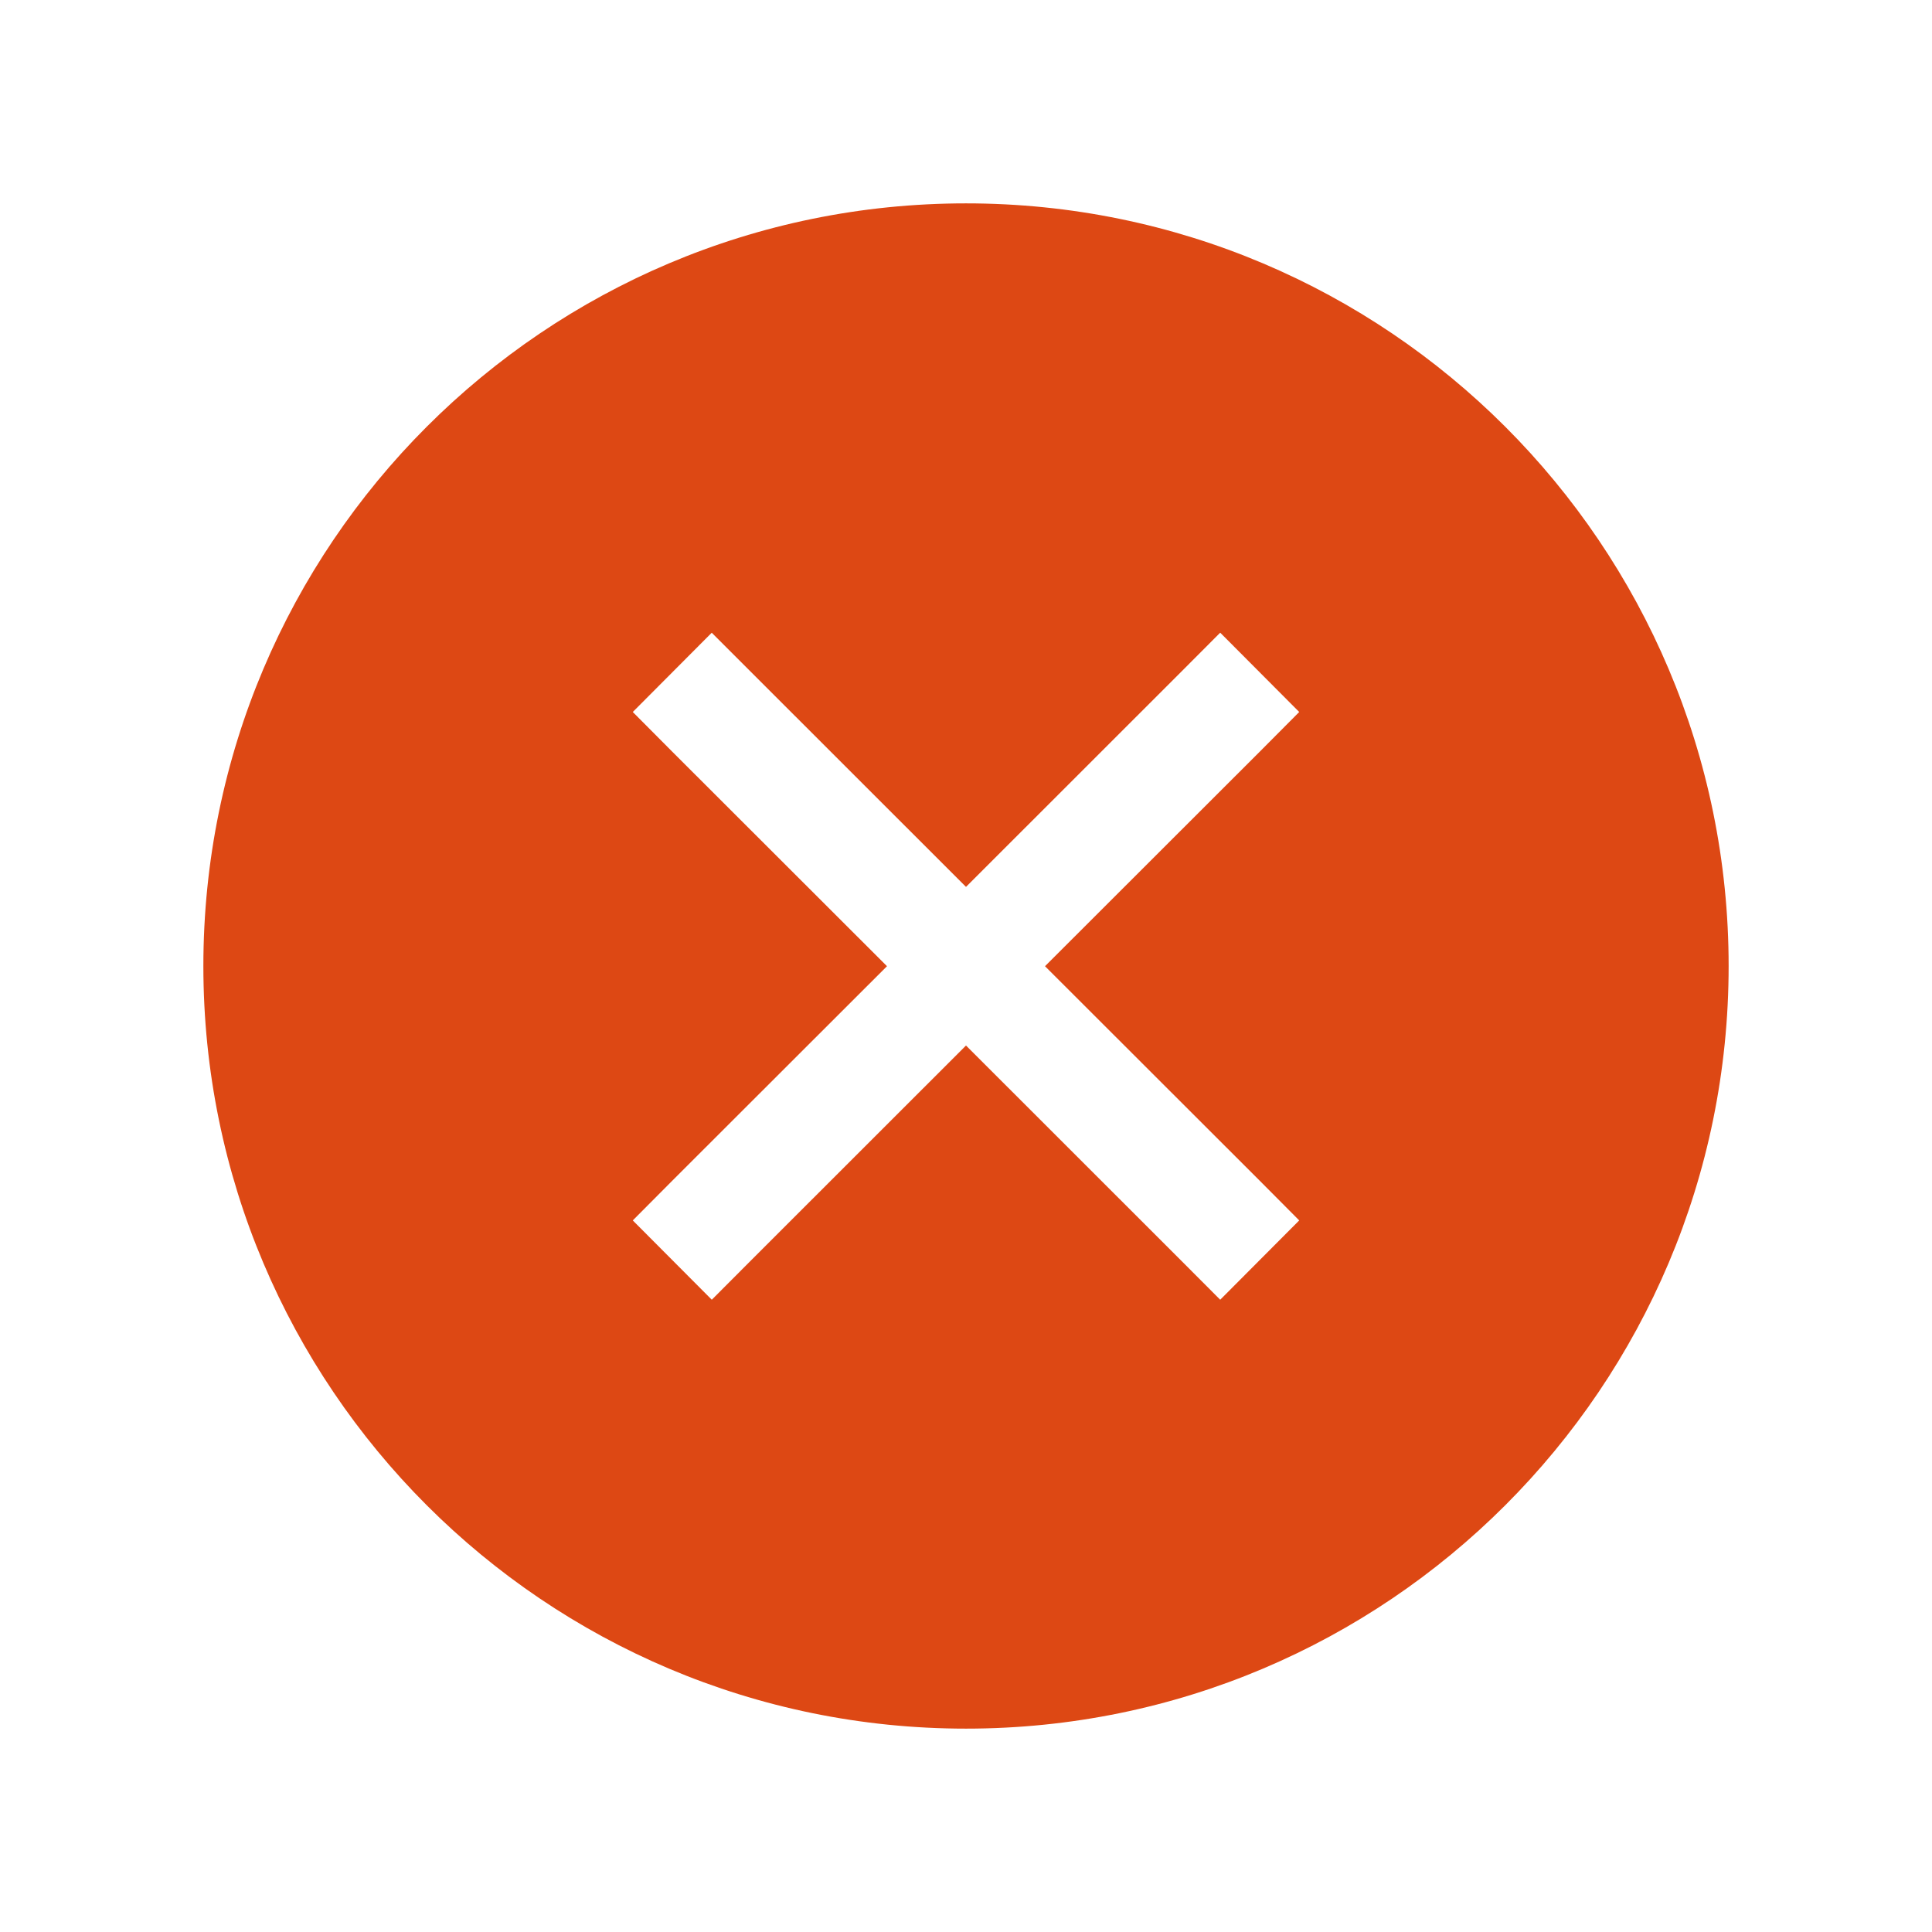
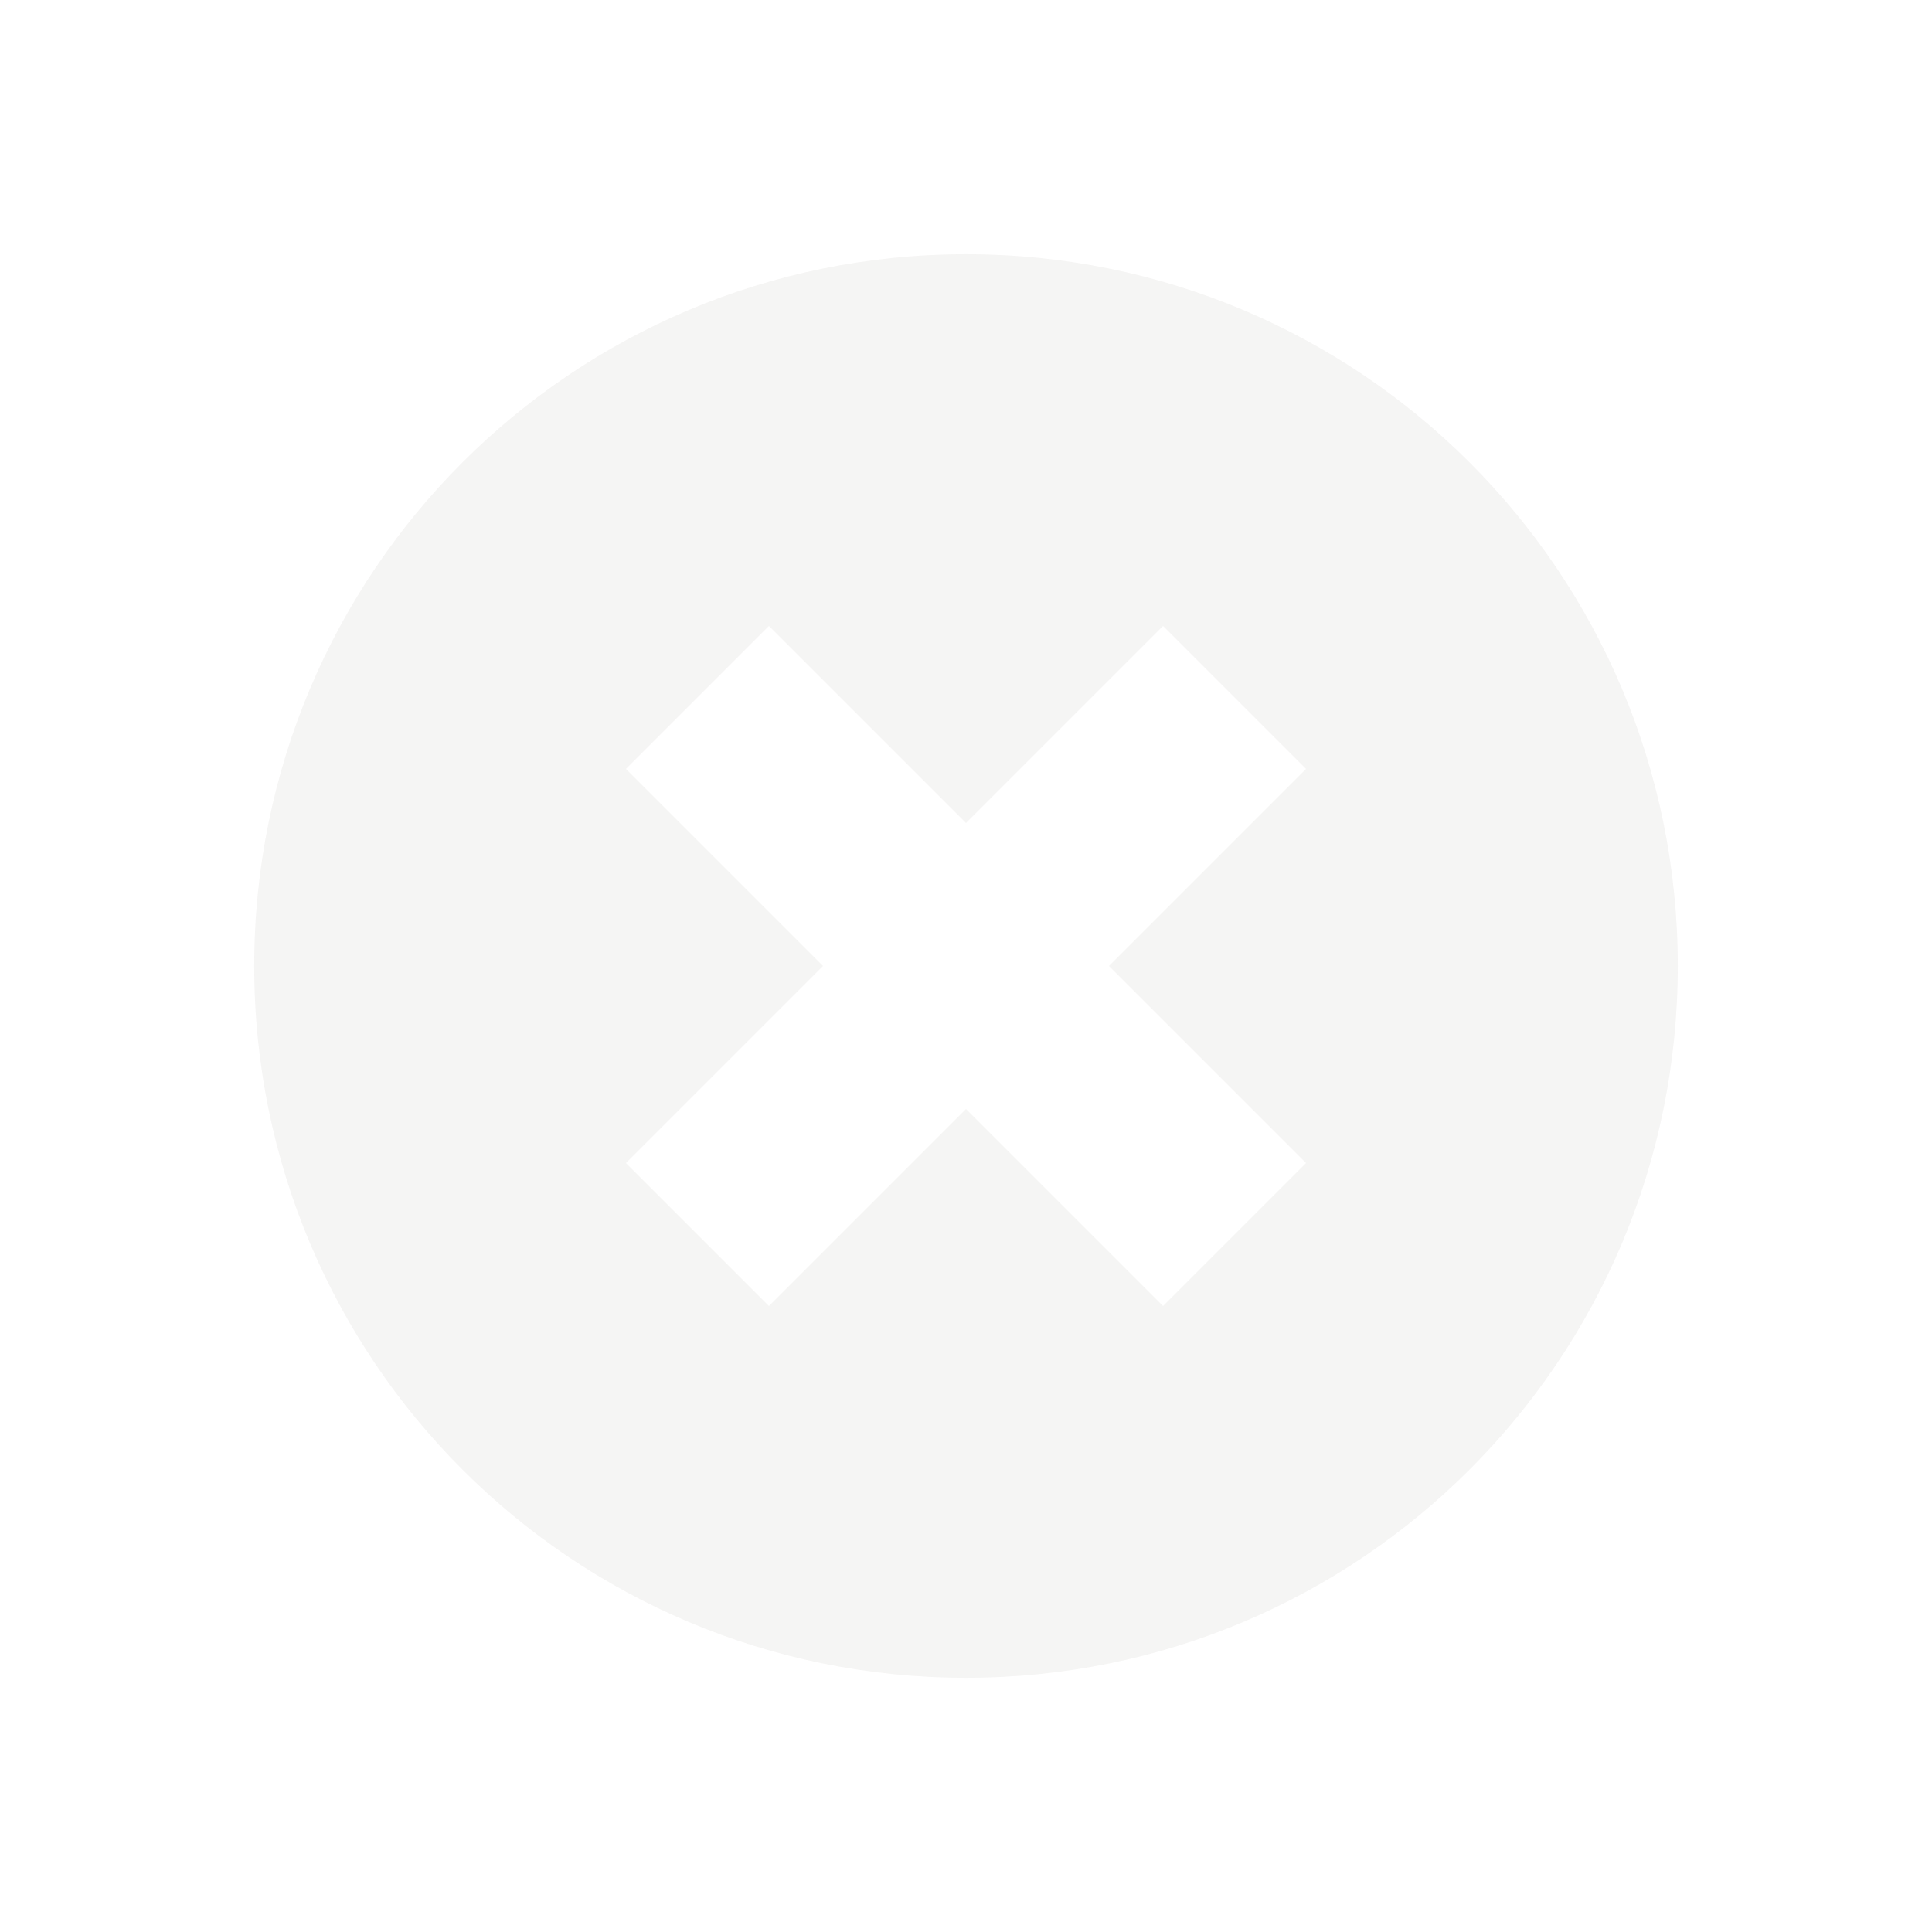
- <svg xmlns="http://www.w3.org/2000/svg" id="svg4486" height="19" viewBox="0 0 19 19" width="19" version="1.1">
+ <svg xmlns="http://www.w3.org/2000/svg" xmlns:ns1="http://www.openswatchbook.org/uri/2009/osb" id="svg4486" height="19" viewBox="0 0 19 19" width="19" version="1.1">
+   <defs id="defs10">
+     <linearGradient id="linearGradient3781" ns1:paint="solid">
+       <stop style="stop-color:#000000;stop-opacity:1;" offset="0" id="stop3783" />
+     </linearGradient>
+   </defs>
  <g id="layer1" transform="translate(290.21 -522.86)">
    <g id="g4113" transform="translate(-289.71 -511)">
-       <path id="circle4507" d="m85.5 97.5a7.5 7.5 0 0 0 -7.5 7.5 7.5 7.5 0 0 0 7.5 7.5 7.5 7.5 0 0 0 7.5 -7.5 7.5 7.5 0 0 0 -7.5 -7.5zm-2.5 4.223 0.389 0.389l2.111 2.11 2.111-2.11 0.389-0.39 0.777 0.78-0.388 0.39-2.112 2.11 2.112 2.11 0.388 0.39-0.777 0.78-0.389-0.39-2.111-2.11-2.111 2.11-0.389 0.39-0.777-0.78 0.388-0.39 2.112-2.11-2.112-2.11-0.388-0.39 0.777-0.78z" style="color:#000000;fill:#dd4814" transform="translate(-76.5 938.36)" />
-       <rect id="rect4539" style="color:#000000;fill:none" height="19" width="19" y="1033.9" x="-0.5" />
+       <rect id="rect4539" style="color:#000000;fill:none" height="19" width="19" y="1033.86" x="-0.5" />
+       <path style="opacity:0.75;fill:#f2f1f0;fill-opacity:1;stroke:none" d="M 9.5 2.5 C 5.627 2.5 2.5 5.627 2.5 9.5 C 2.5 13.373 5.627 16.5 9.5 16.5 C 13.373 16.5 16.5 13.373 16.5 9.5 C 16.5 5.627 13.373 2.5 9.5 2.5 z M 7.562 6.156 L 9.5 8.094 L 11.438 6.156 L 12.844 7.562 L 10.906 9.5 L 12.844 11.438 L 11.438 12.844 L 9.5 10.906 L 7.562 12.844 L 6.156 11.438 L 8.094 9.5 L 6.156 7.562 L 7.562 6.156 z " transform="translate(-0.5,1033.86)" id="path2985" />
    </g>
  </g>
</svg>
